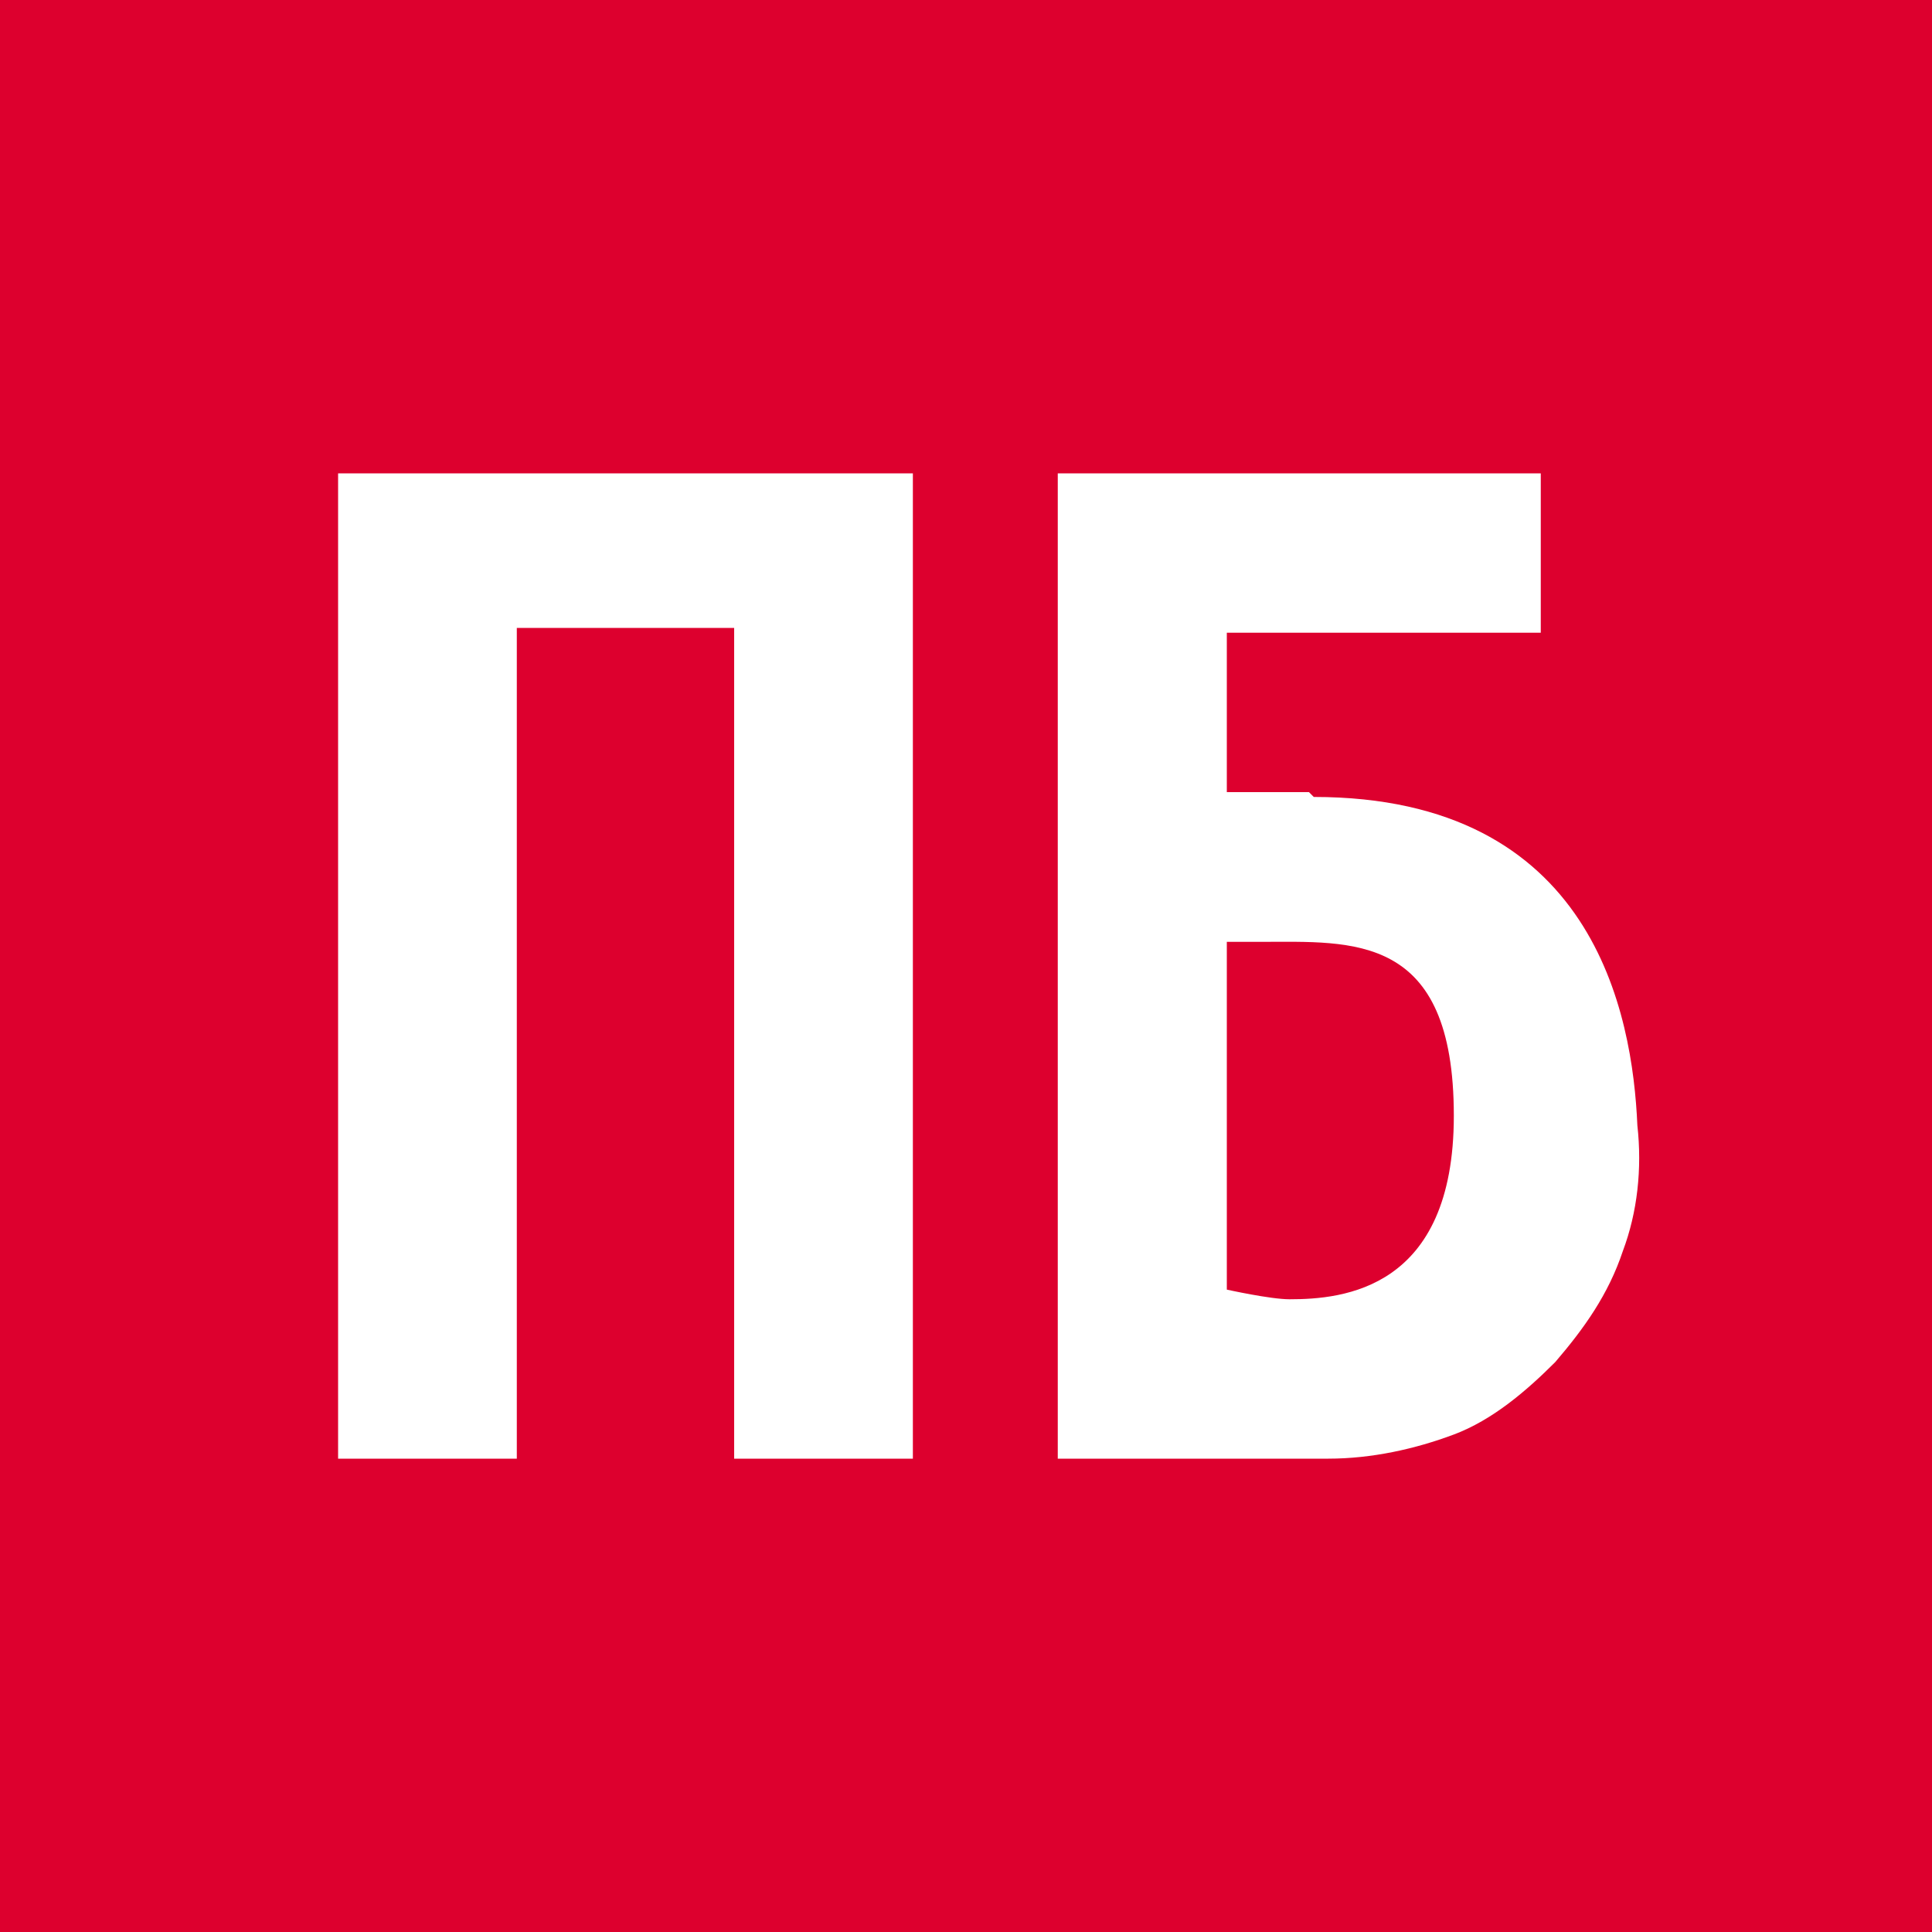
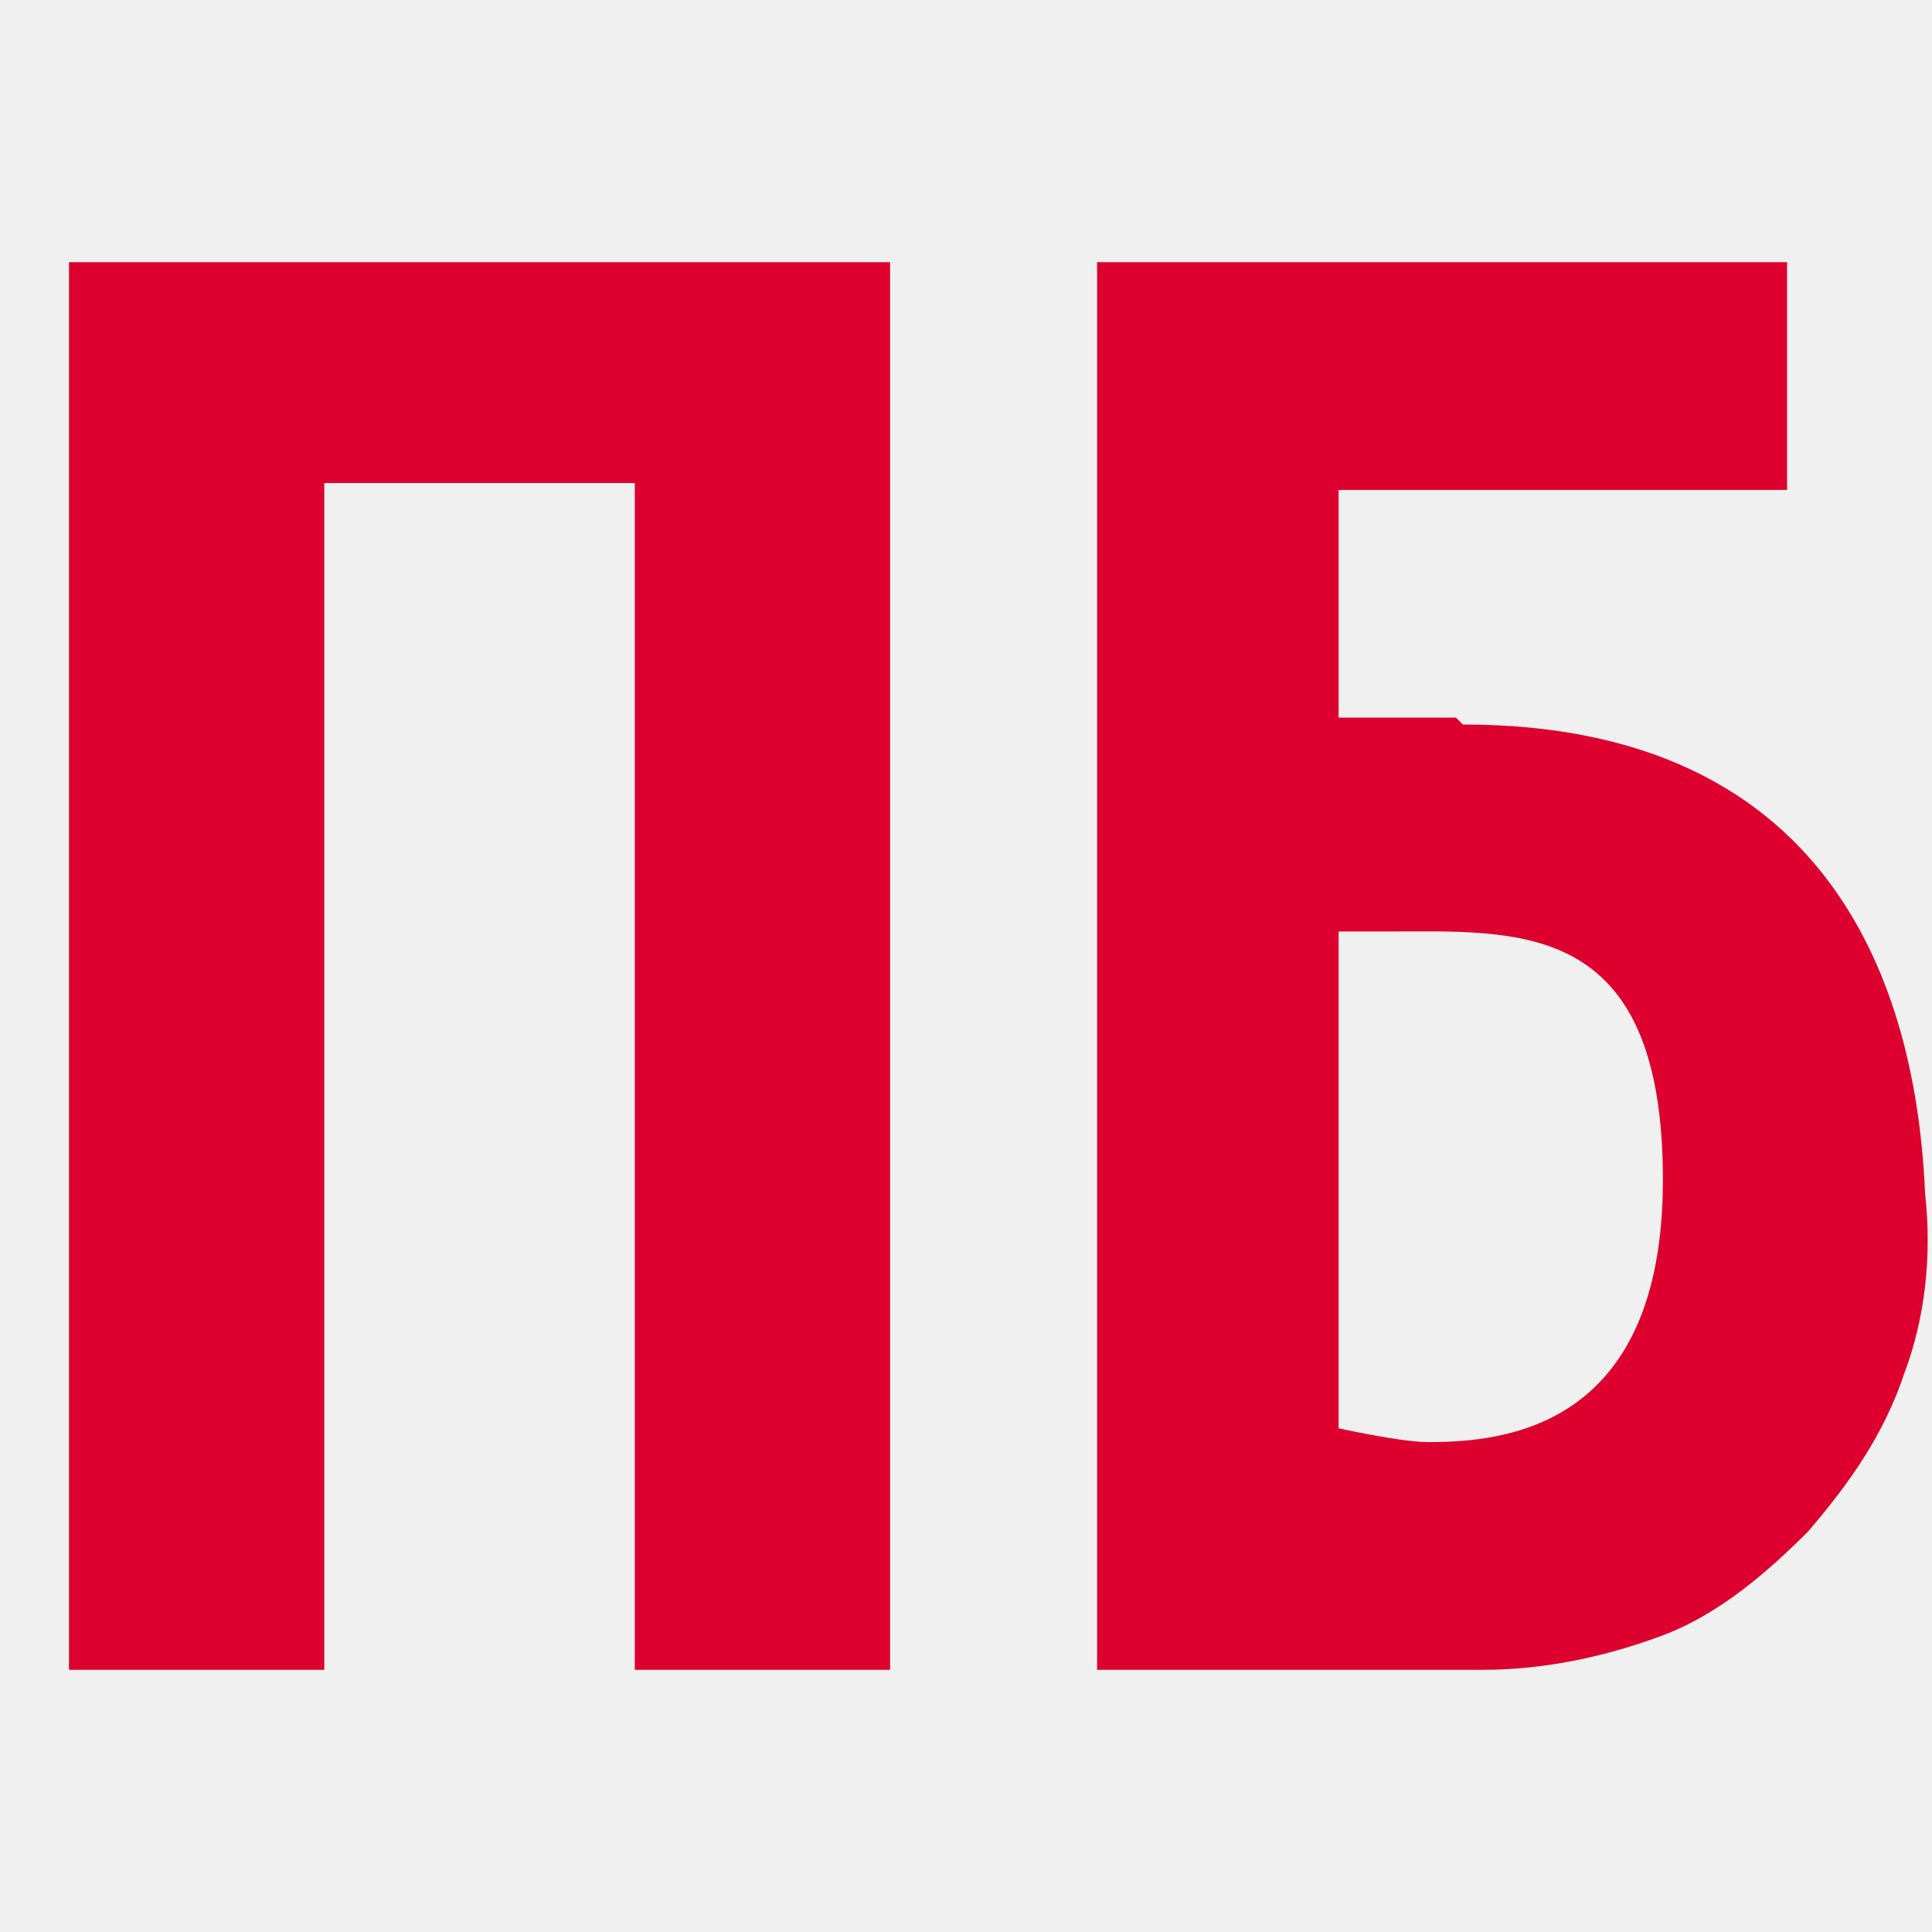
- <svg xmlns="http://www.w3.org/2000/svg" viewBox="0 0 40 40">
-   <path fill="#dd002e" d="M0 0h40v40H0V0z" />
-   <path fill="#fff" d="M7 9.8v20.4h3.7V13h4.5v17.2h3.7V9.8zM33.9 23.3c-.1-2.3-.9-6.8-6.7-6.8l-.1-.1h-1.7v-3.3h6.5V9.8h-10v20.4h5.6c.9 0 1.8-.2 2.6-.5s1.5-.9 2.1-1.5c.6-.7 1.1-1.4 1.4-2.3.3-.8.4-1.7.3-2.6zm-7.2 3.6c-.4 0-1.3-.2-1.3-.2v-7.2h.7c1.9 0 4-.2 4 3.6 0 3.6-2.3 3.8-3.4 3.8z" />
+ <svg viewBox="6 6 28 28">
+   <path fill="#dd002e" d="M7 9.8v20.4h3.7V13h4.5v17.2h3.7V9.8zM33.9 23.3c-.1-2.3-.9-6.8-6.7-6.8l-.1-.1h-1.7v-3.3h6.5V9.8h-10v20.4h5.6c.9 0 1.8-.2 2.6-.5s1.5-.9 2.1-1.5c.6-.7 1.1-1.4 1.4-2.3.3-.8.4-1.7.3-2.6zm-7.2 3.6c-.4 0-1.3-.2-1.3-.2v-7.2h.7c1.9 0 4-.2 4 3.6 0 3.6-2.3 3.8-3.4 3.8z" />
</svg>
